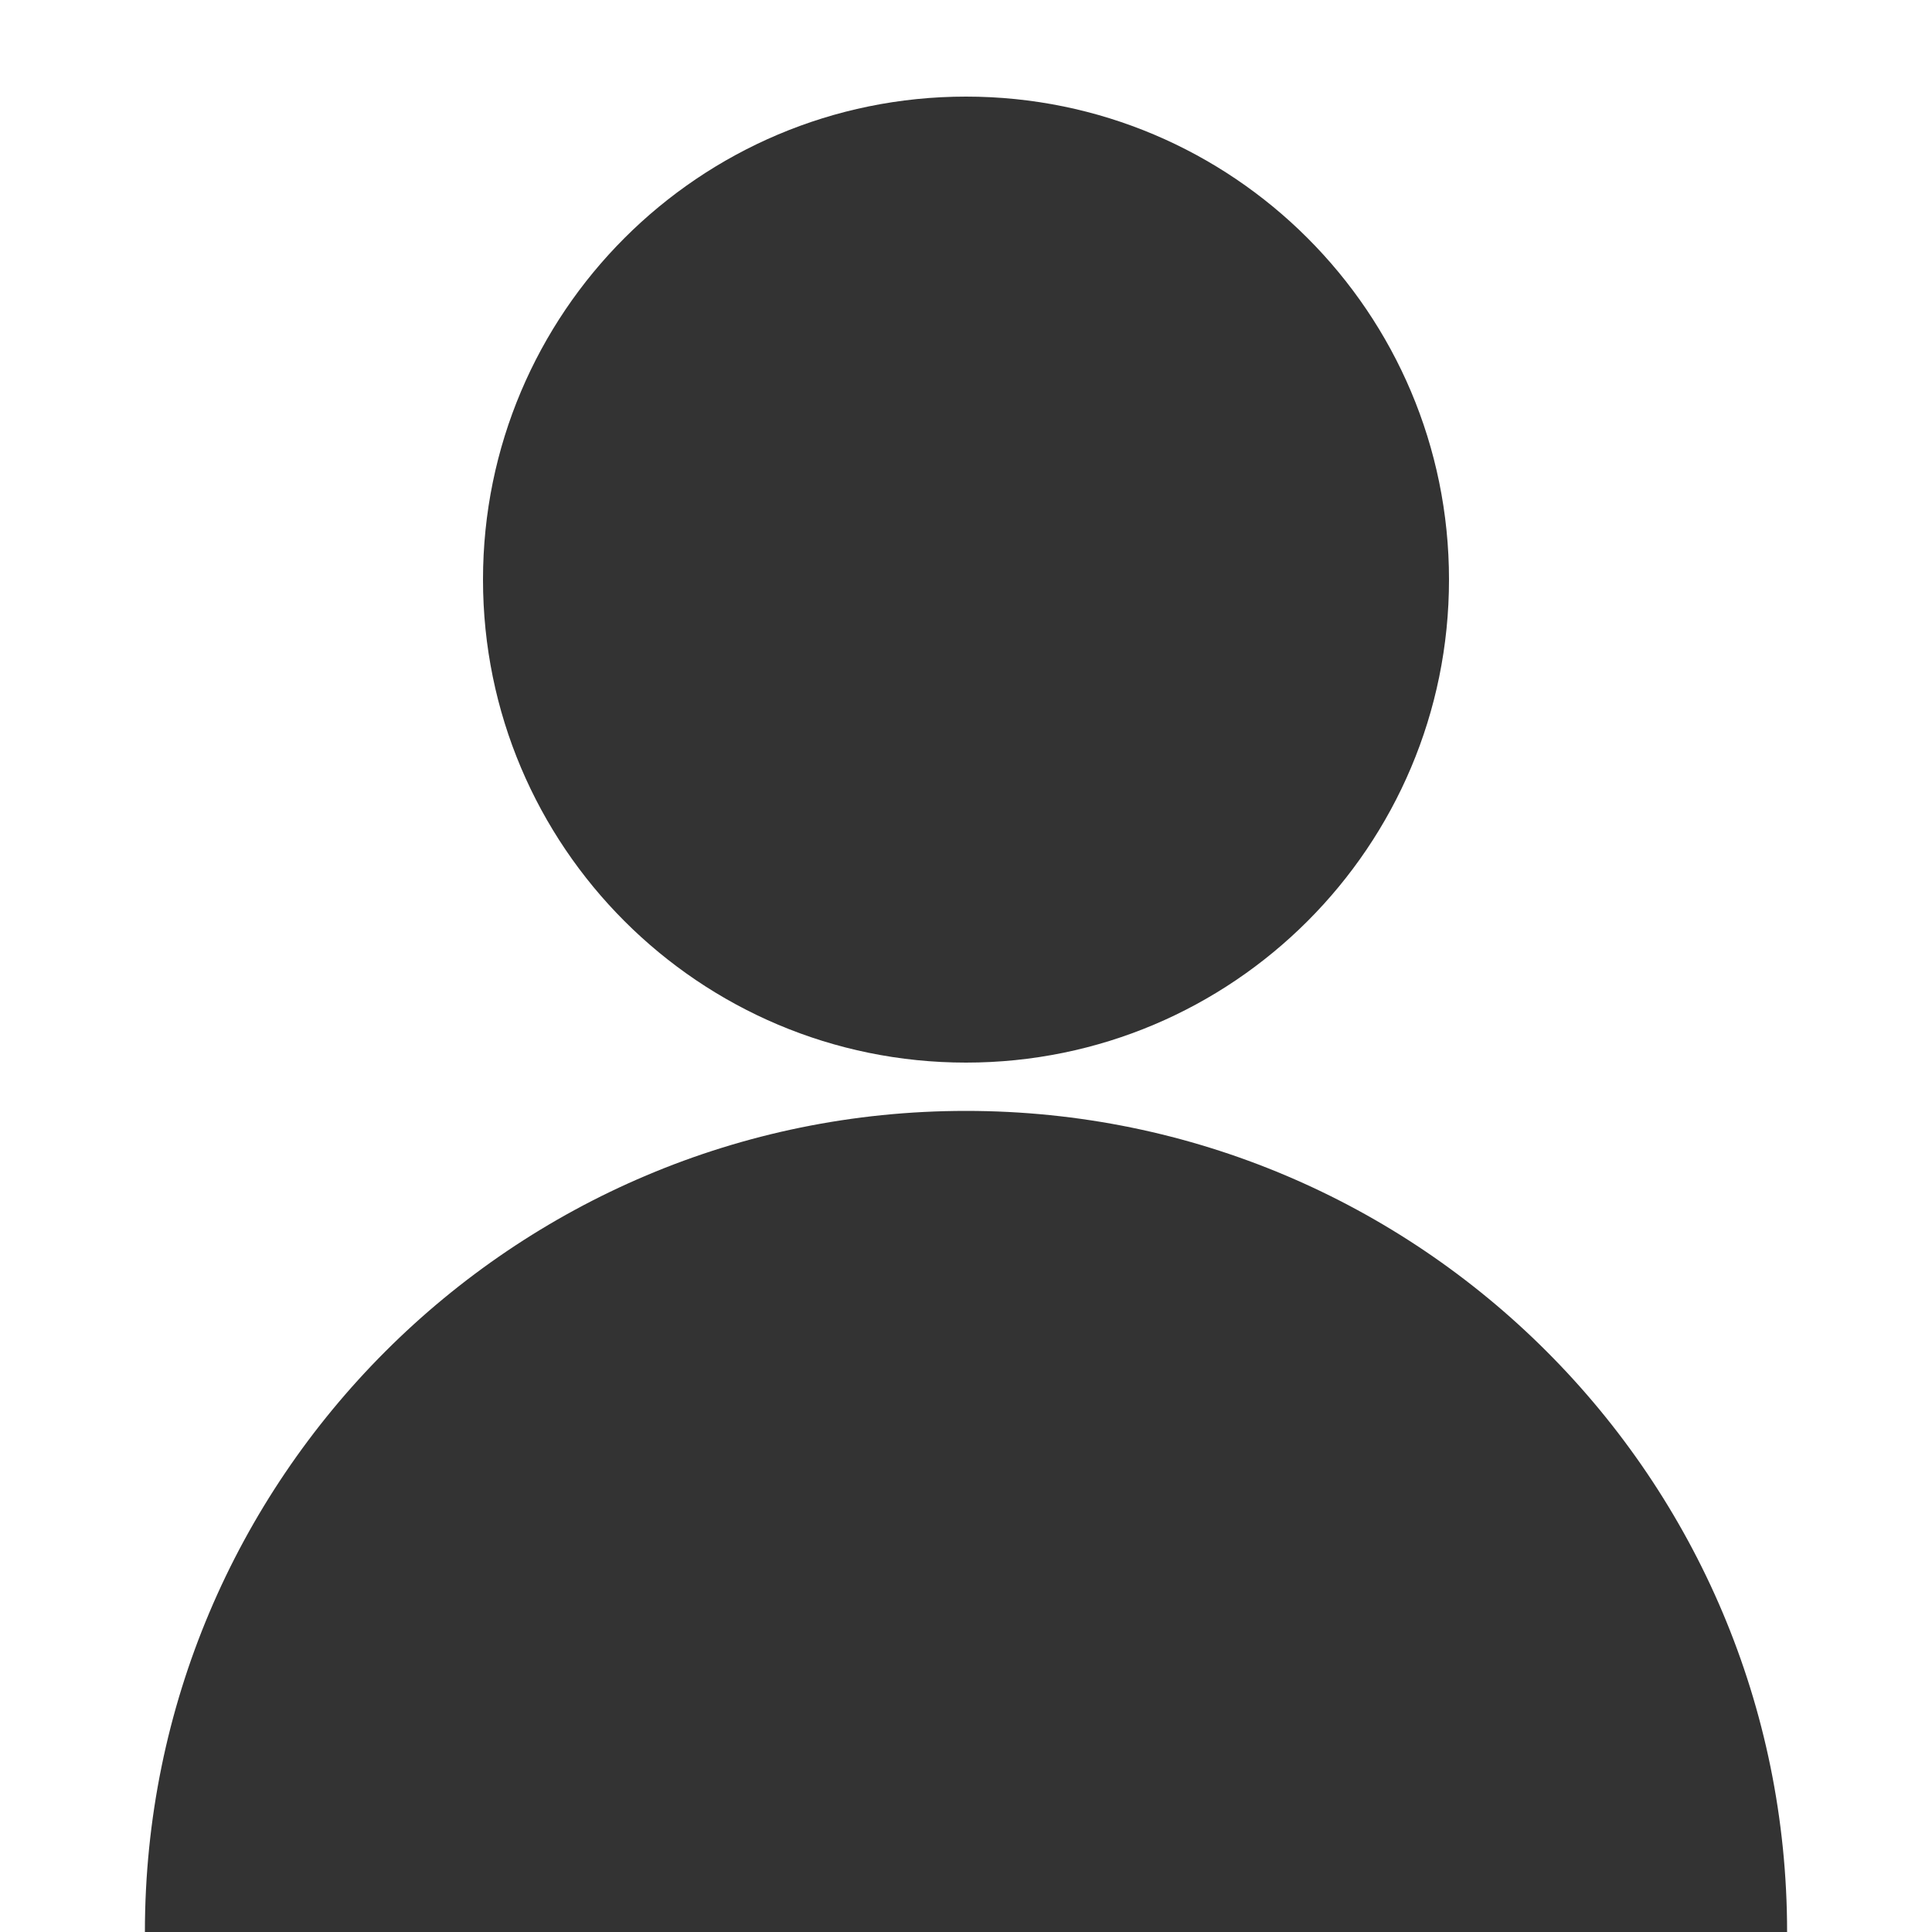
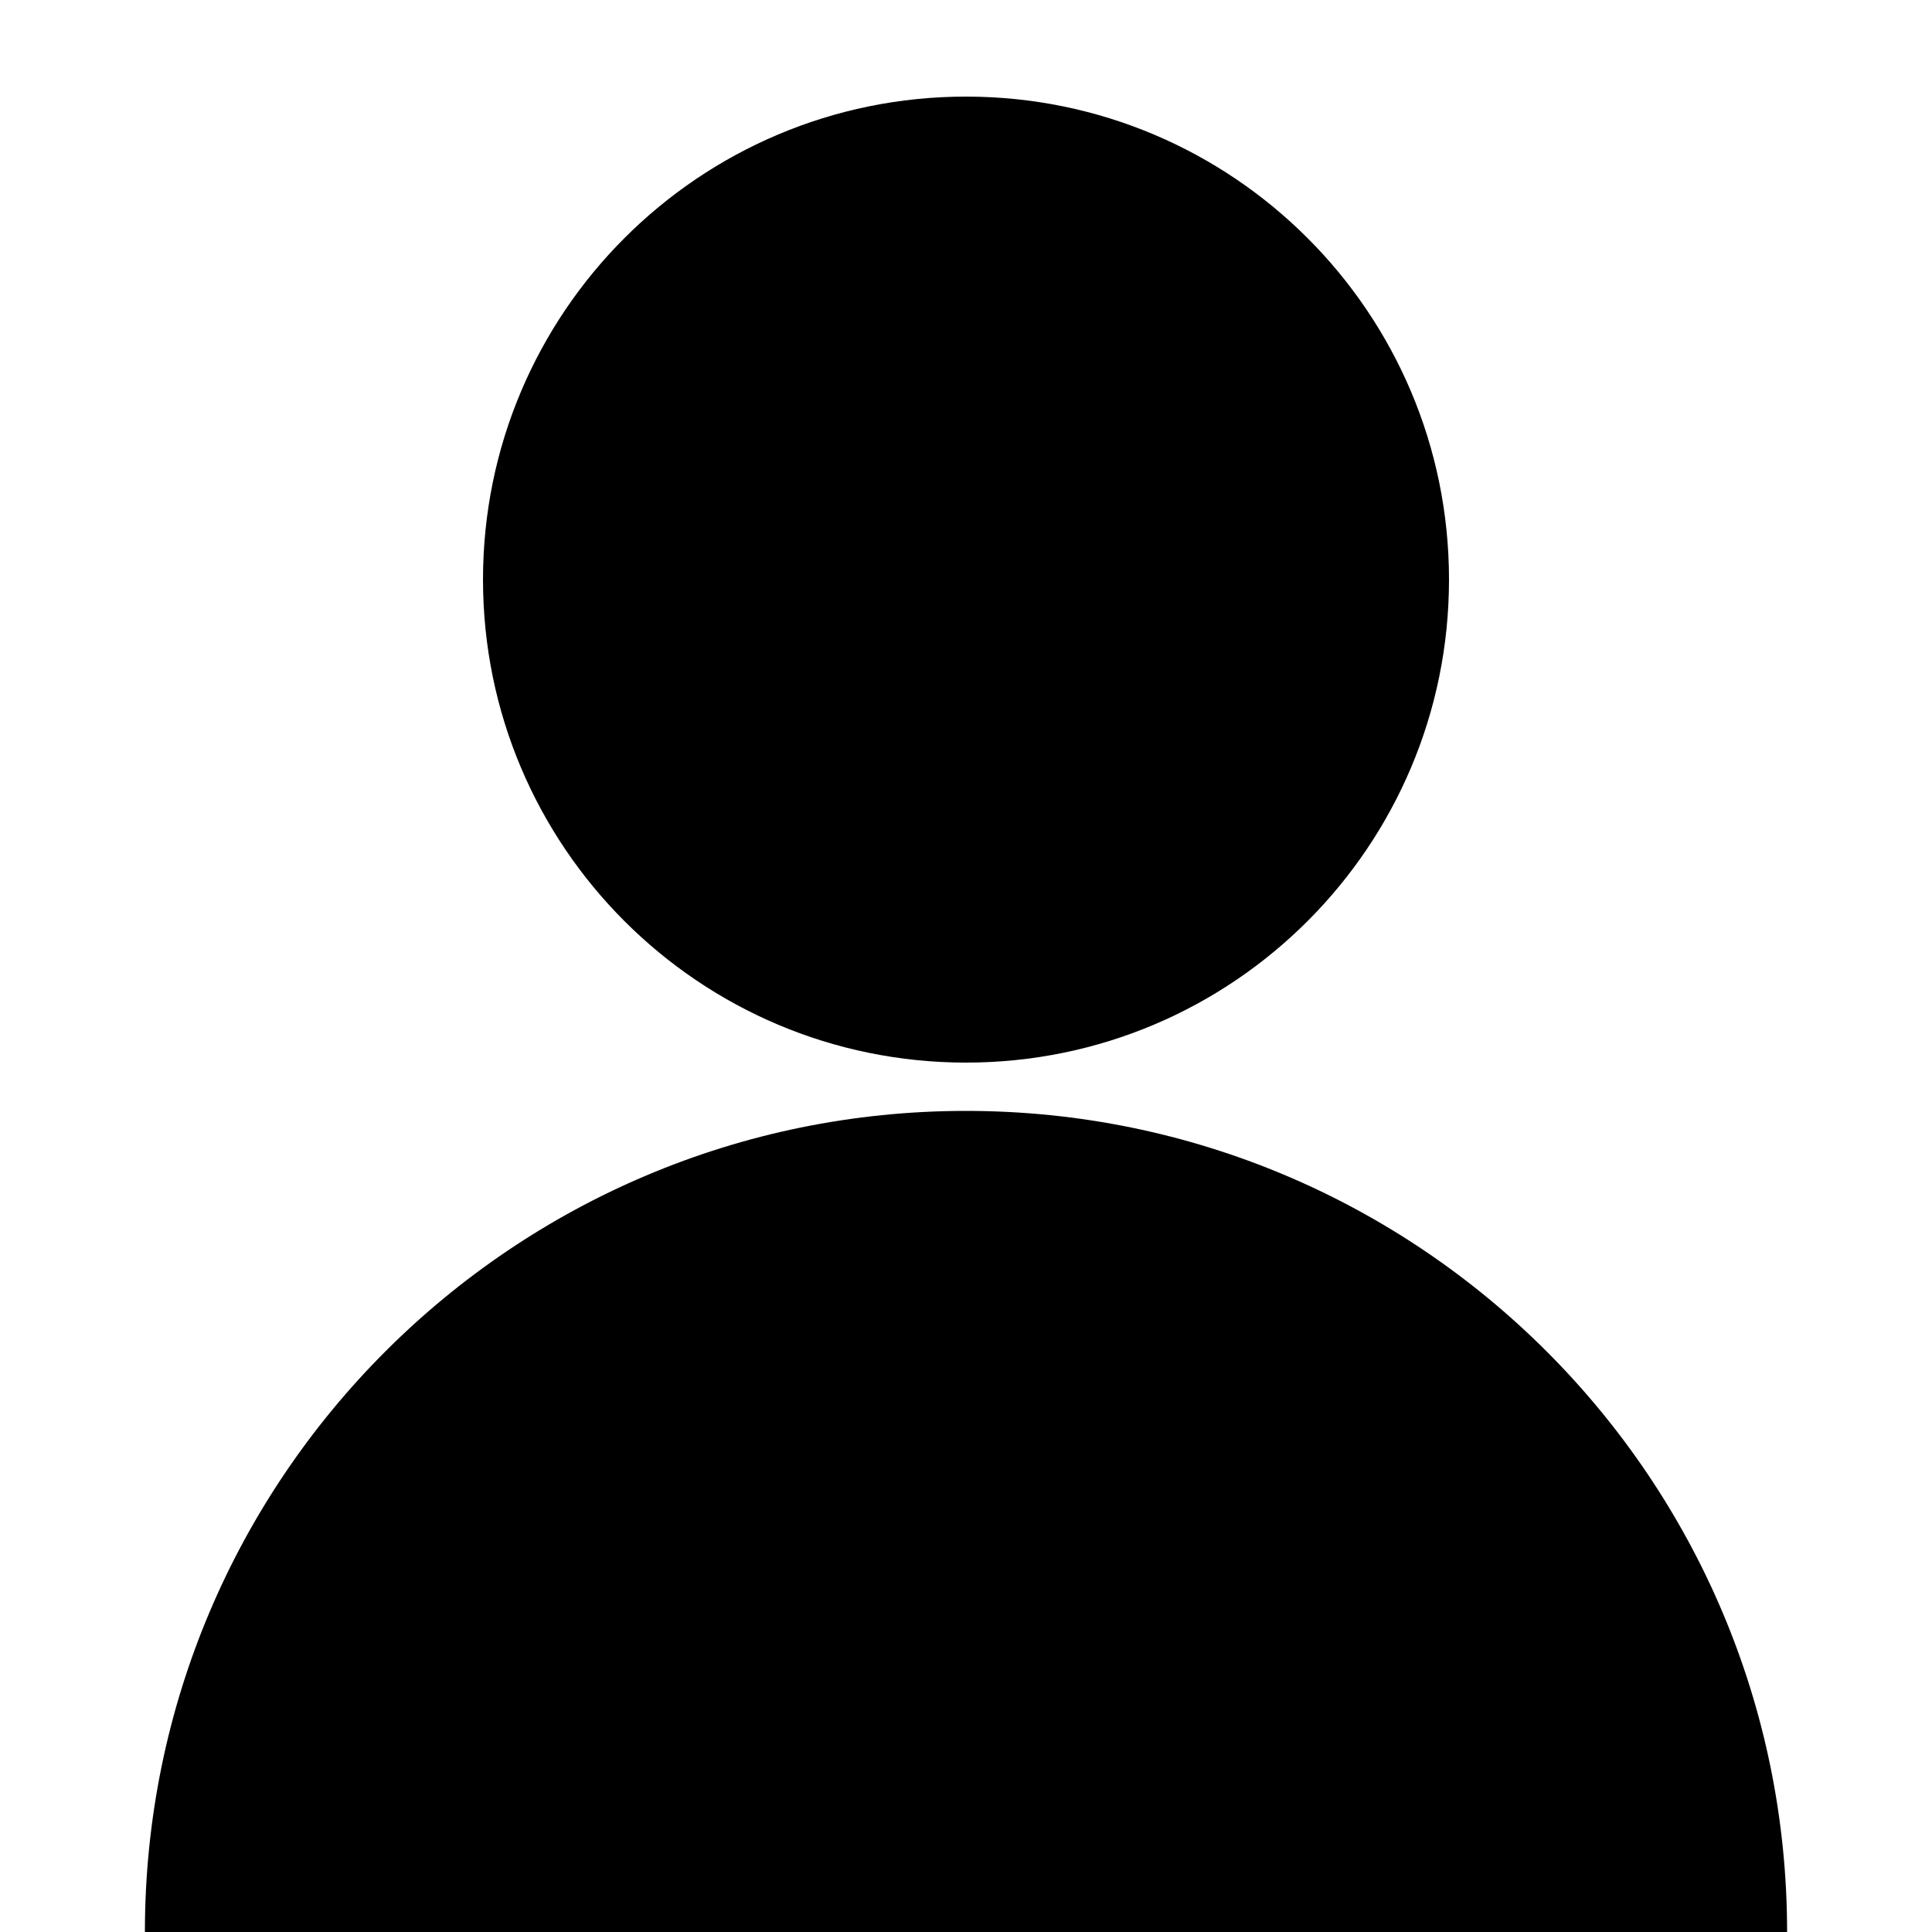
<svg xmlns="http://www.w3.org/2000/svg" id="avatar-{{ listitem_id }}" version="1.1" width="80" height="80" viewBox="0 0 80 80">
-   <circle cx="40" cy="24" r="20" fill="#333333" />
-   <circle cx="40" cy="80" r="34" fill="#333333" />
+   <circle cx="40" cy="24" r="20" fill="#000000" />
+   <circle cx="40" cy="80" r="34" fill="#000000" />
</svg>
